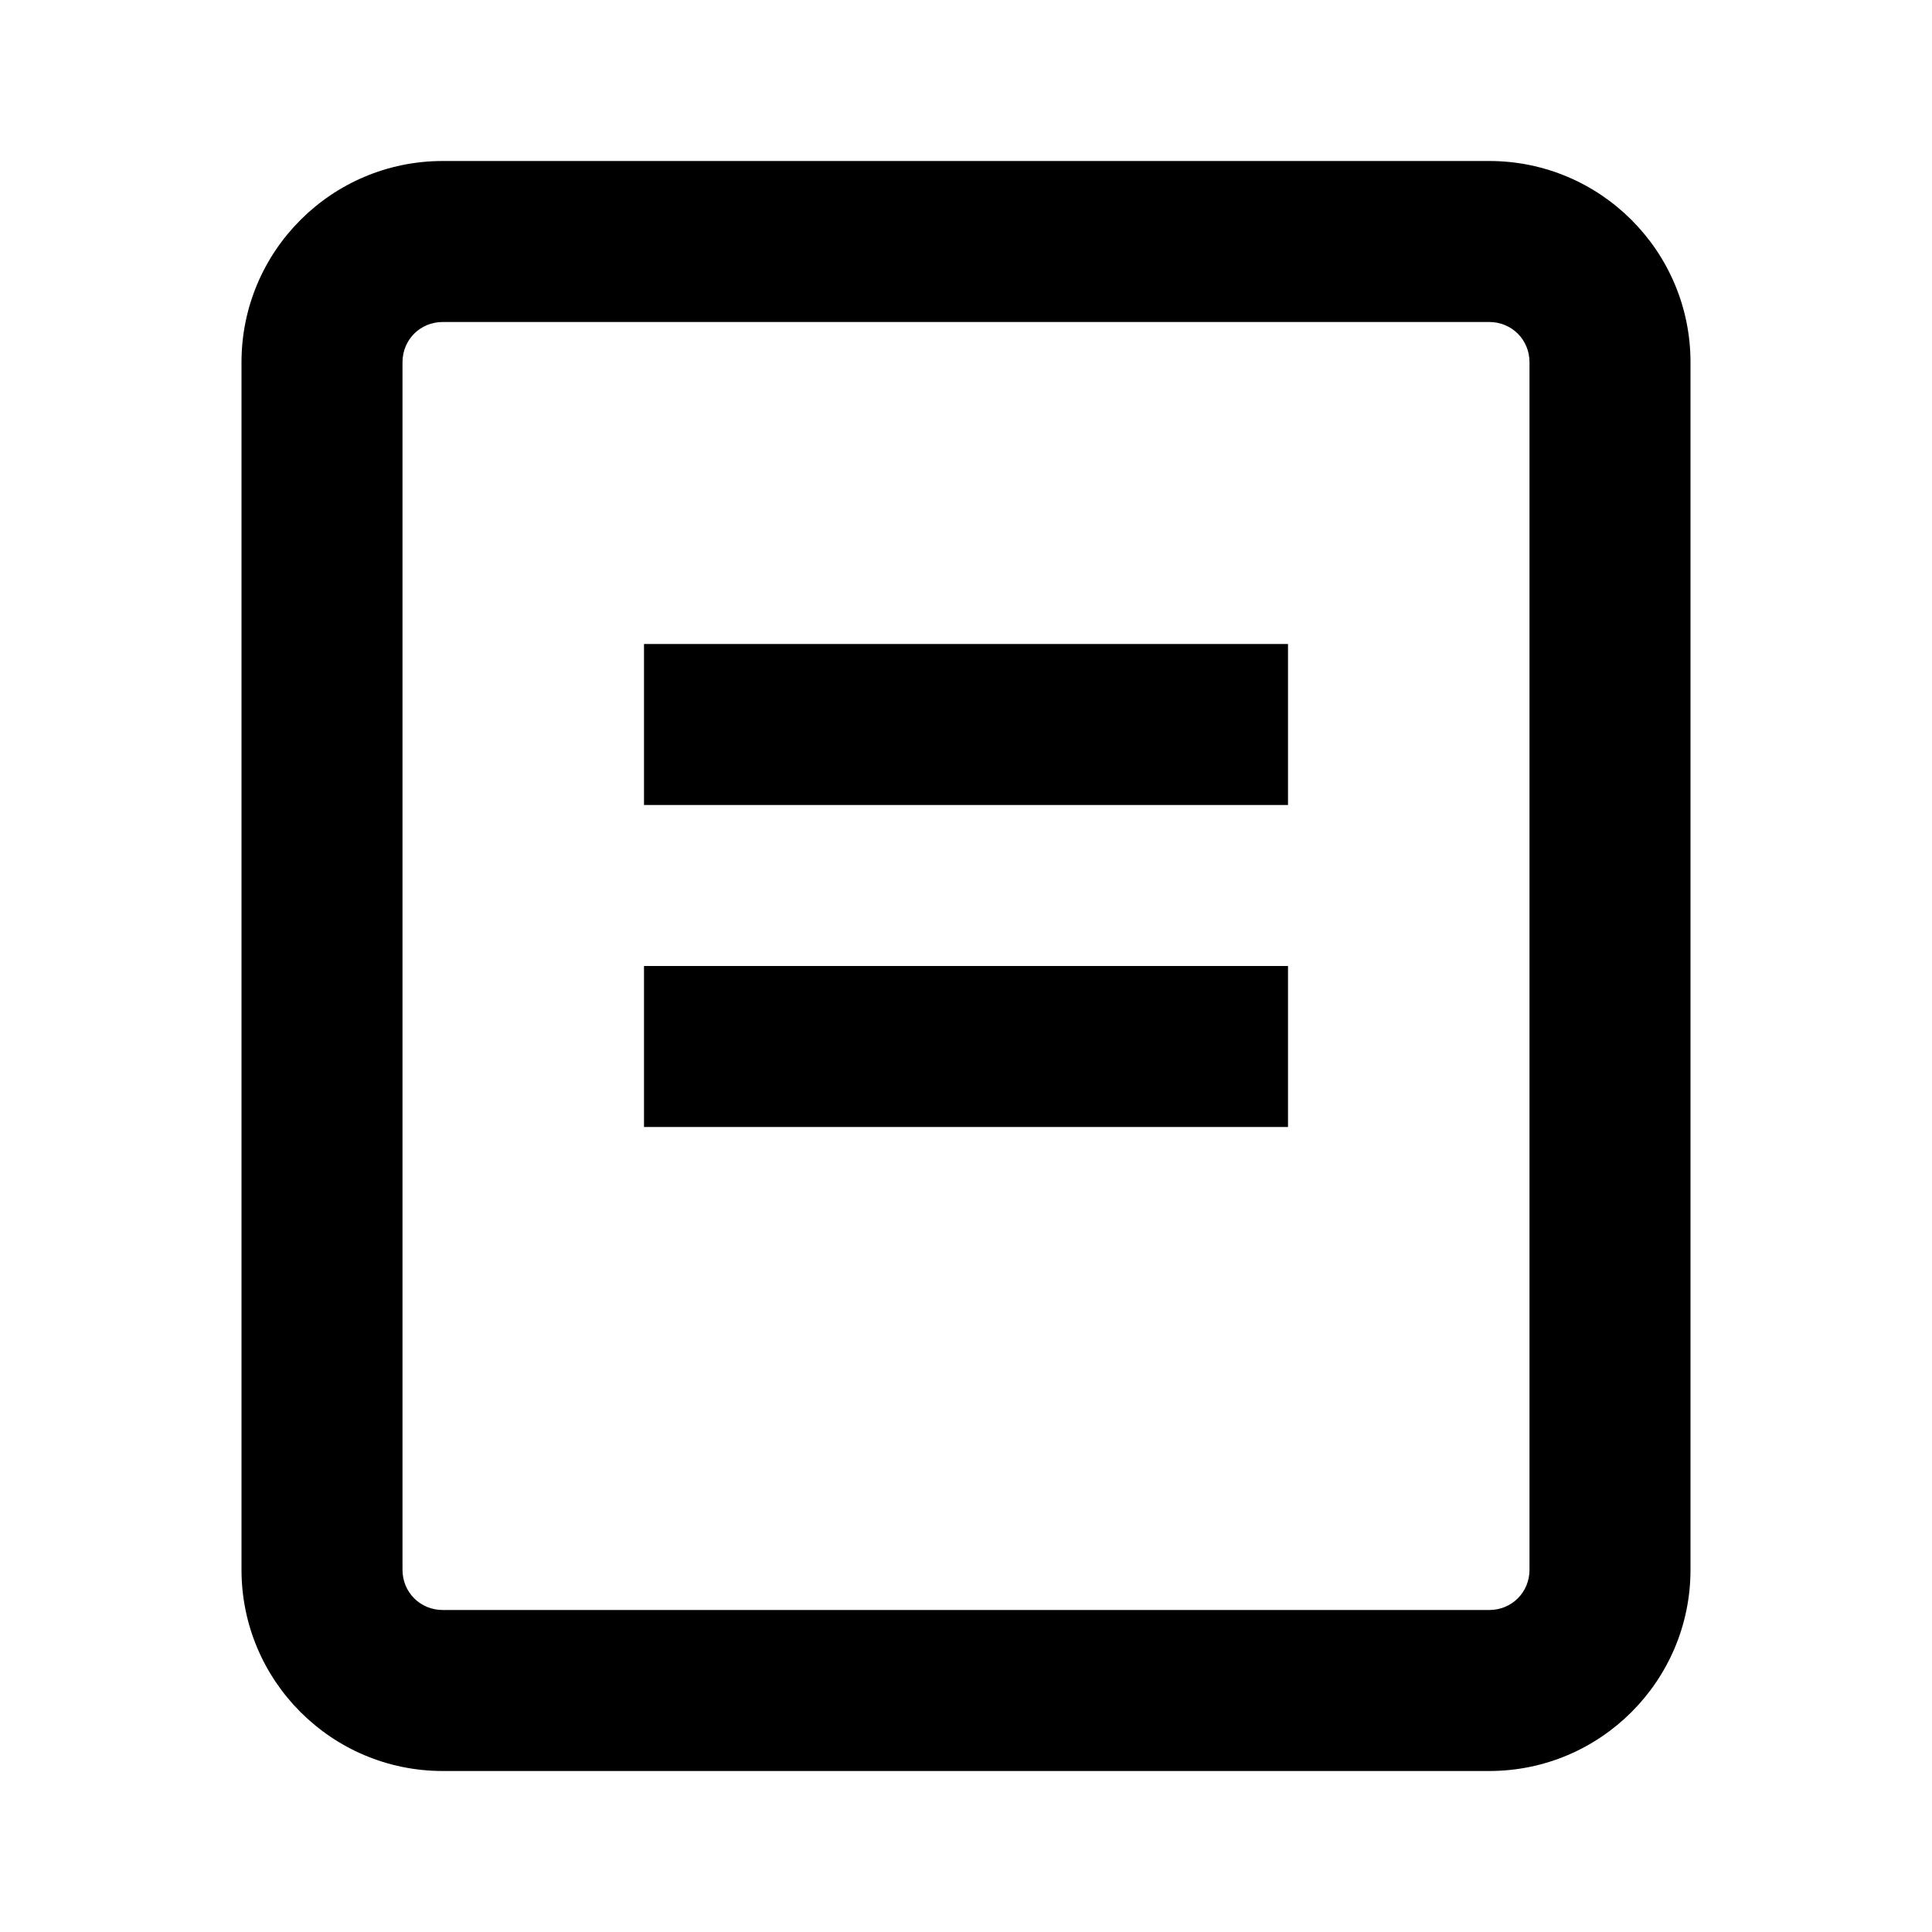
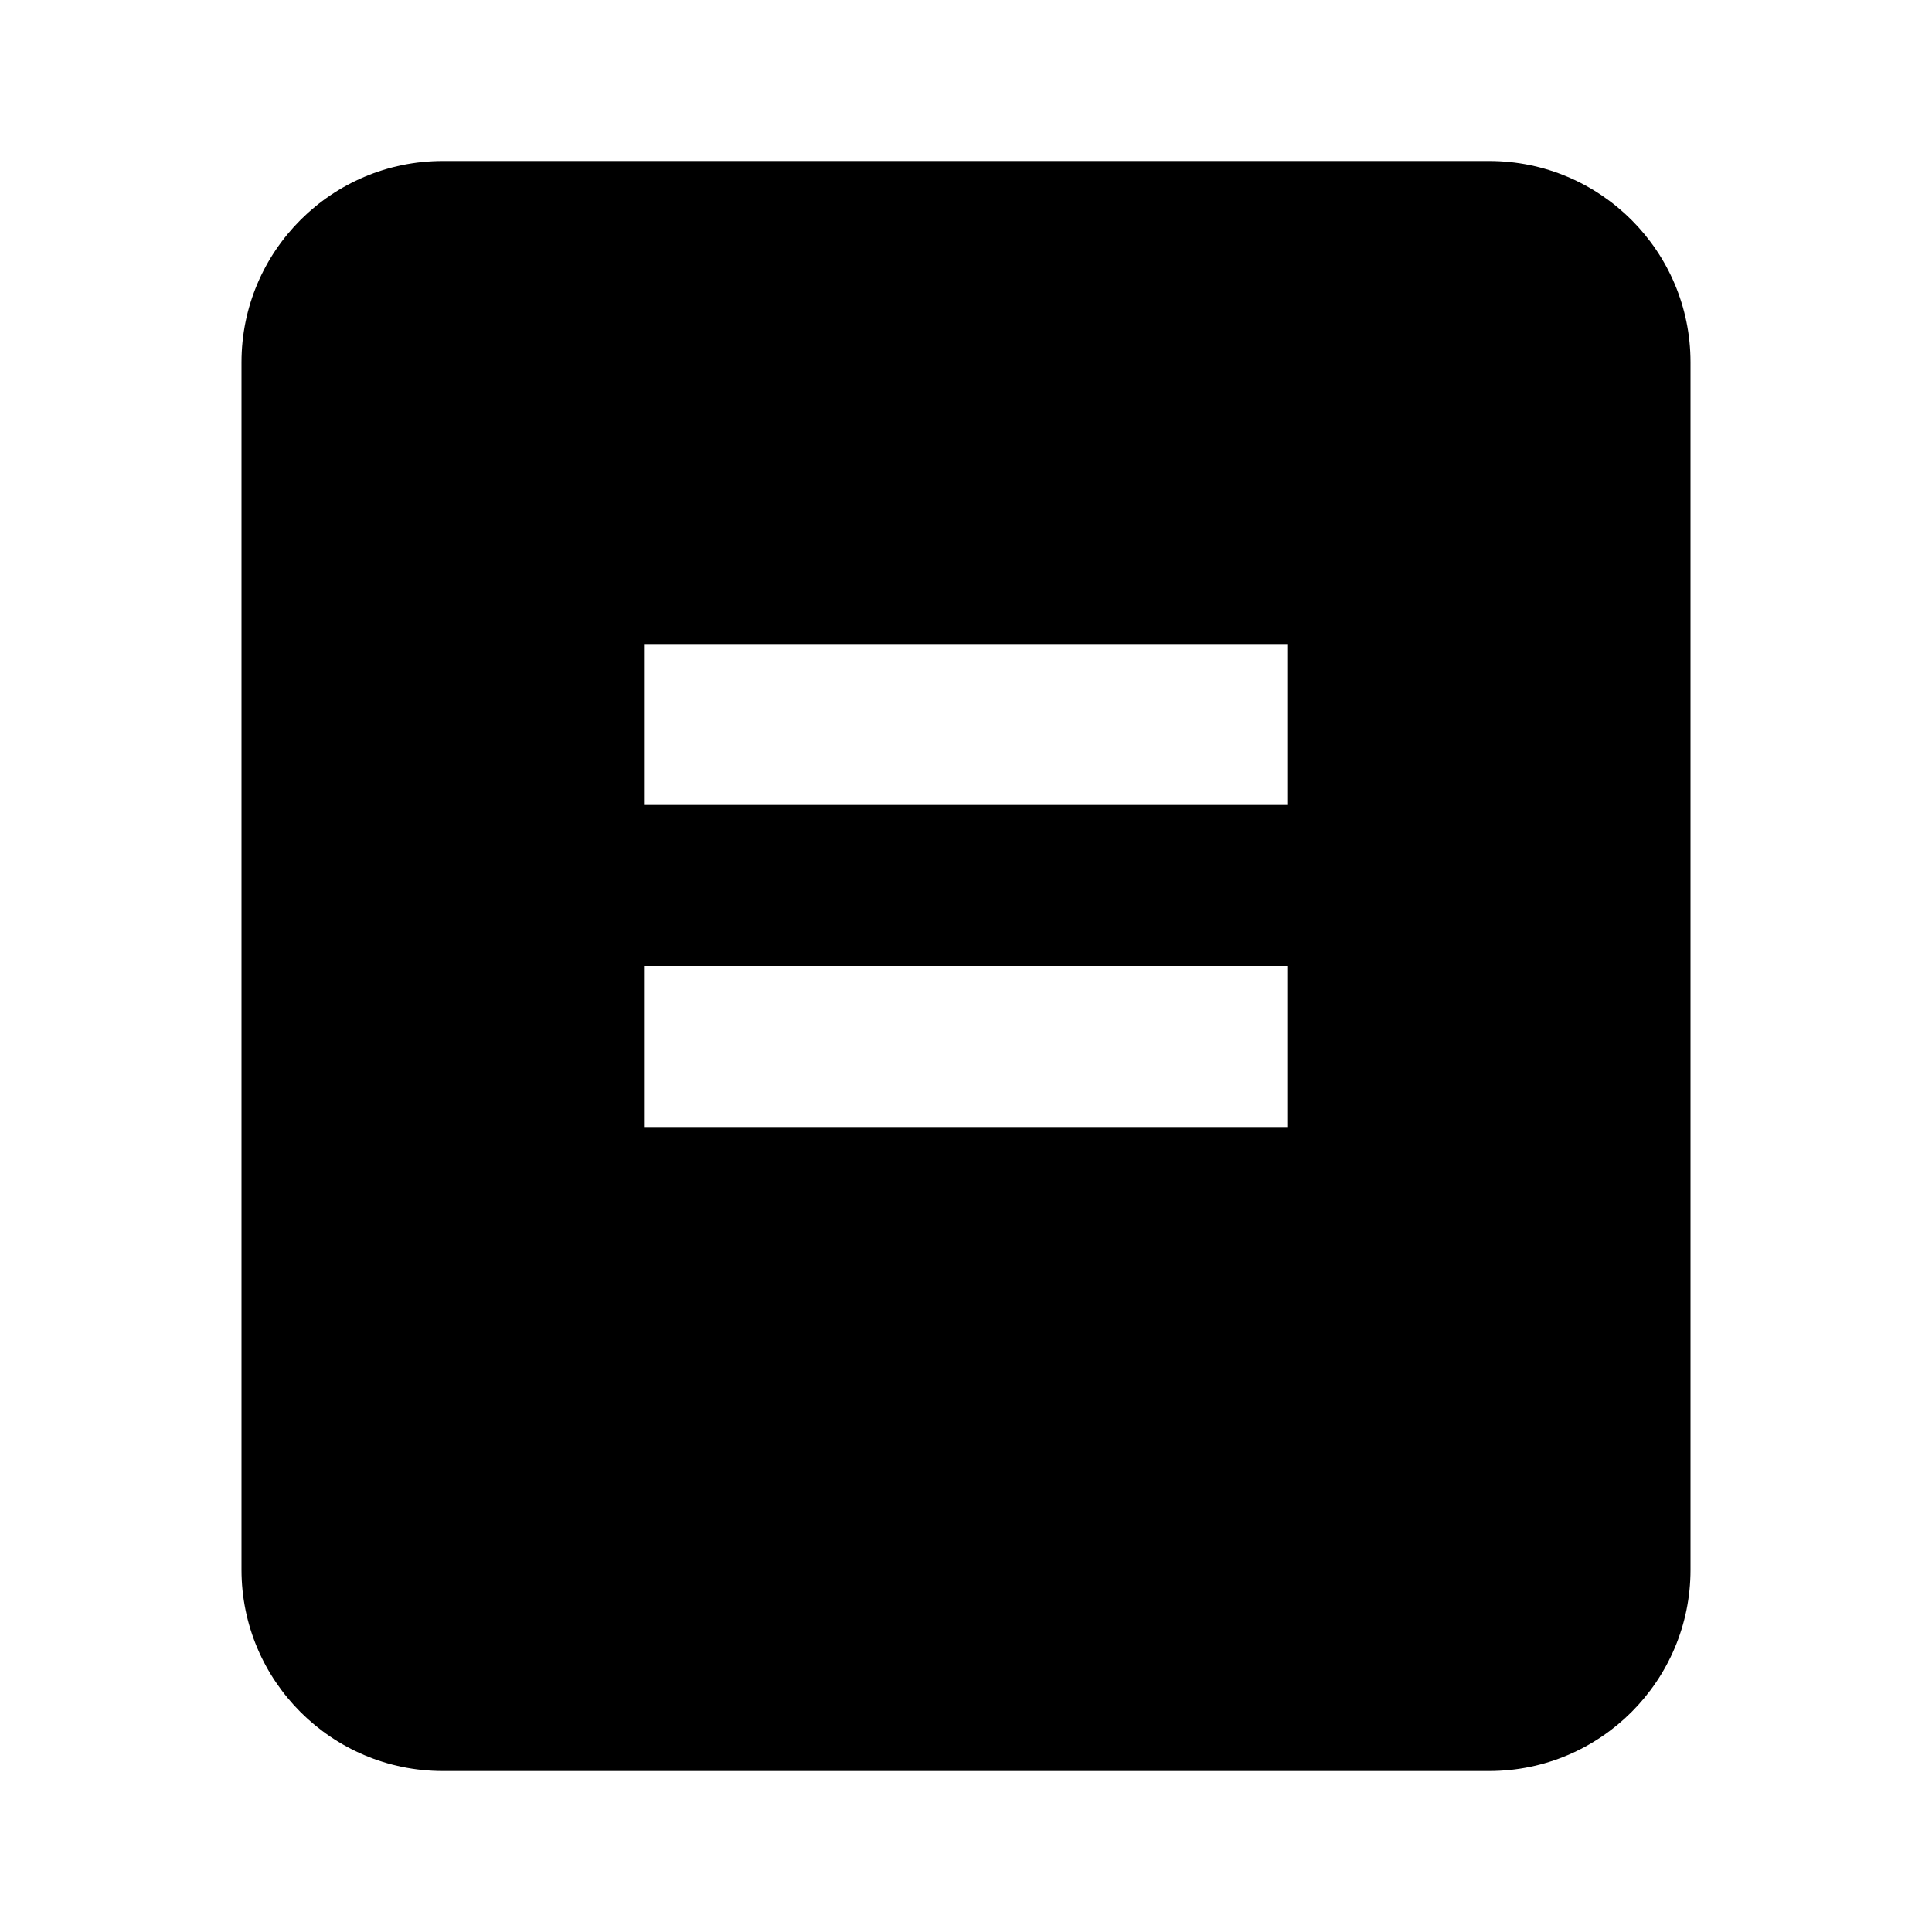
<svg viewBox="0 0 24 24" width="1.75rem" aria-hidden="true">
  <g fill="currentColor">
-     <path d="M3 4.5C3 3.12 4.12 2 5.5 2h13C19.88 2 21 3.12 21 4.5v15c0 1.38-1.12 2.5-2.5 2.5h-13C4.12 22 3 20.88 3 19.5v-15zM5.5 4c-.28 0-.5.22-.5.5v15c0 .28.22.5.5.5h13c.28 0 .5-.22.5-.5v-15c0-.28-.22-.5-.5-.5h-13zM16 10H8V8h8v2zm-8 2h8v2H8v-2z" />
+     <path d="M18.5 2h-13C4.12 2 3 3.12 3 4.5v15C3 20.88 4.12 22 5.5 22h13c1.38 0 2.5-1.12 2.5-2.5v-15C21 3.12 19.88 2 18.5 2zM16 14H8v-2h8v2zm0-4H8V8h8v2z" />
  </g>
</svg>
